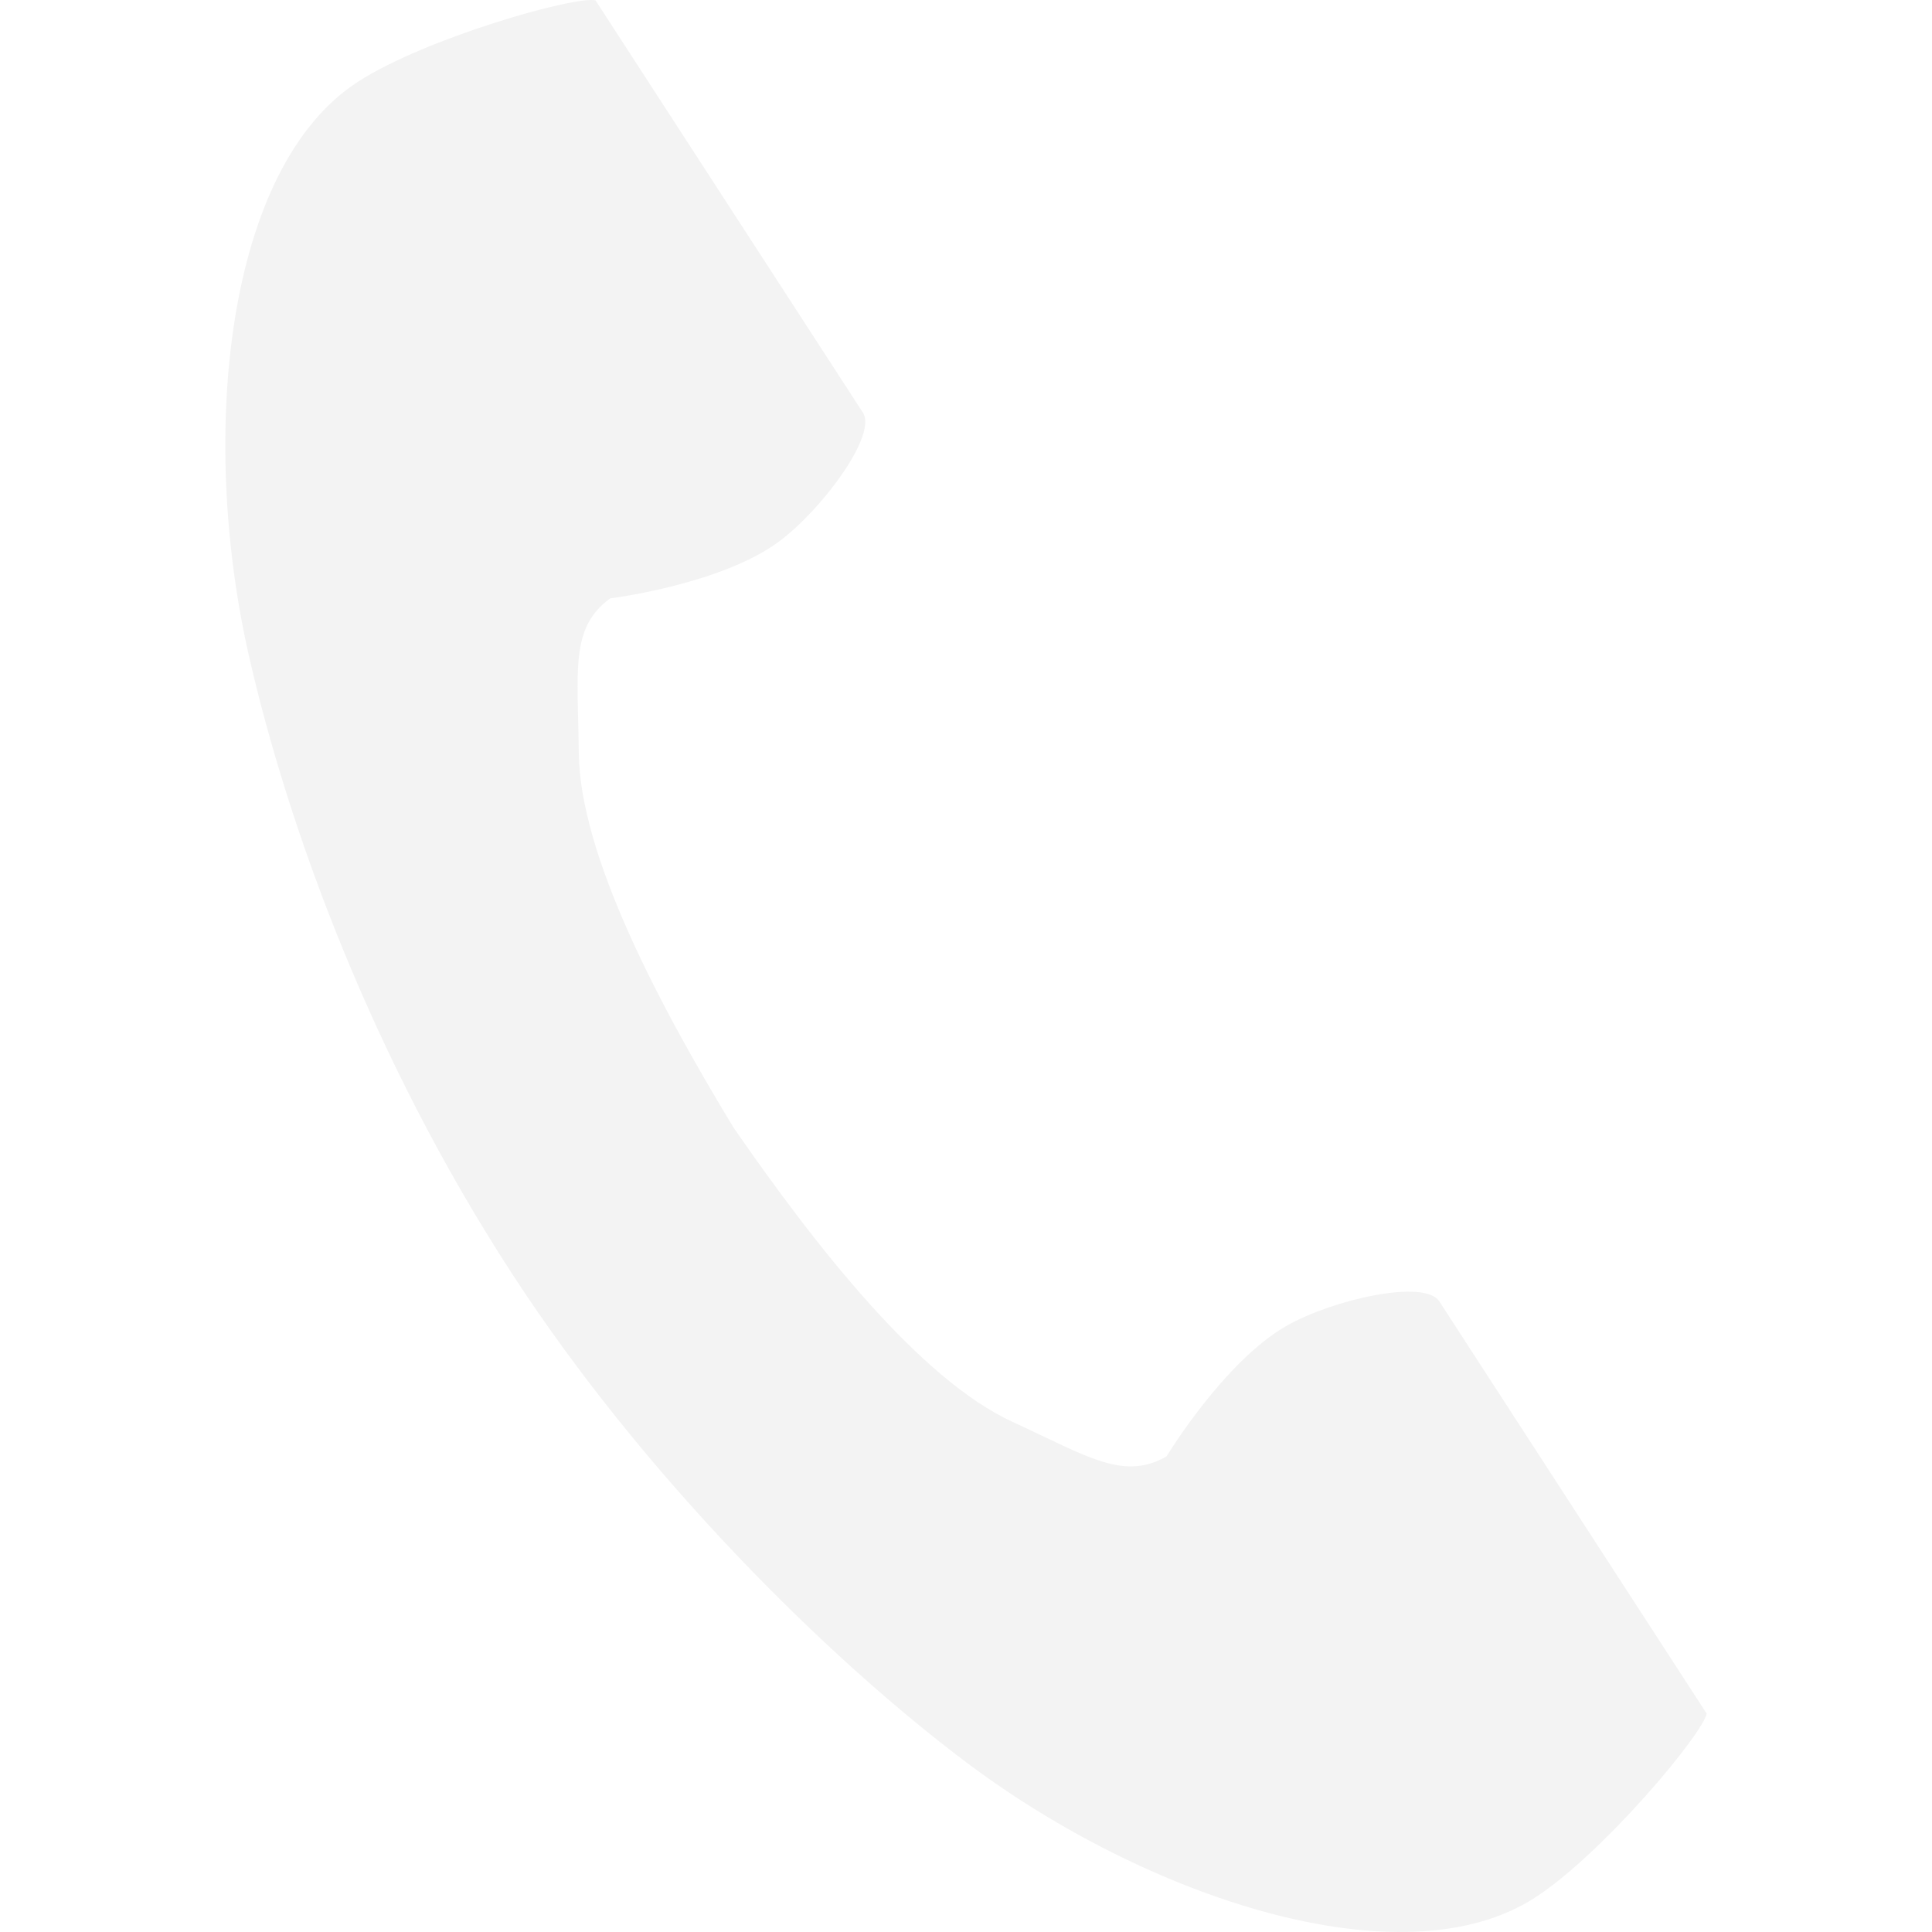
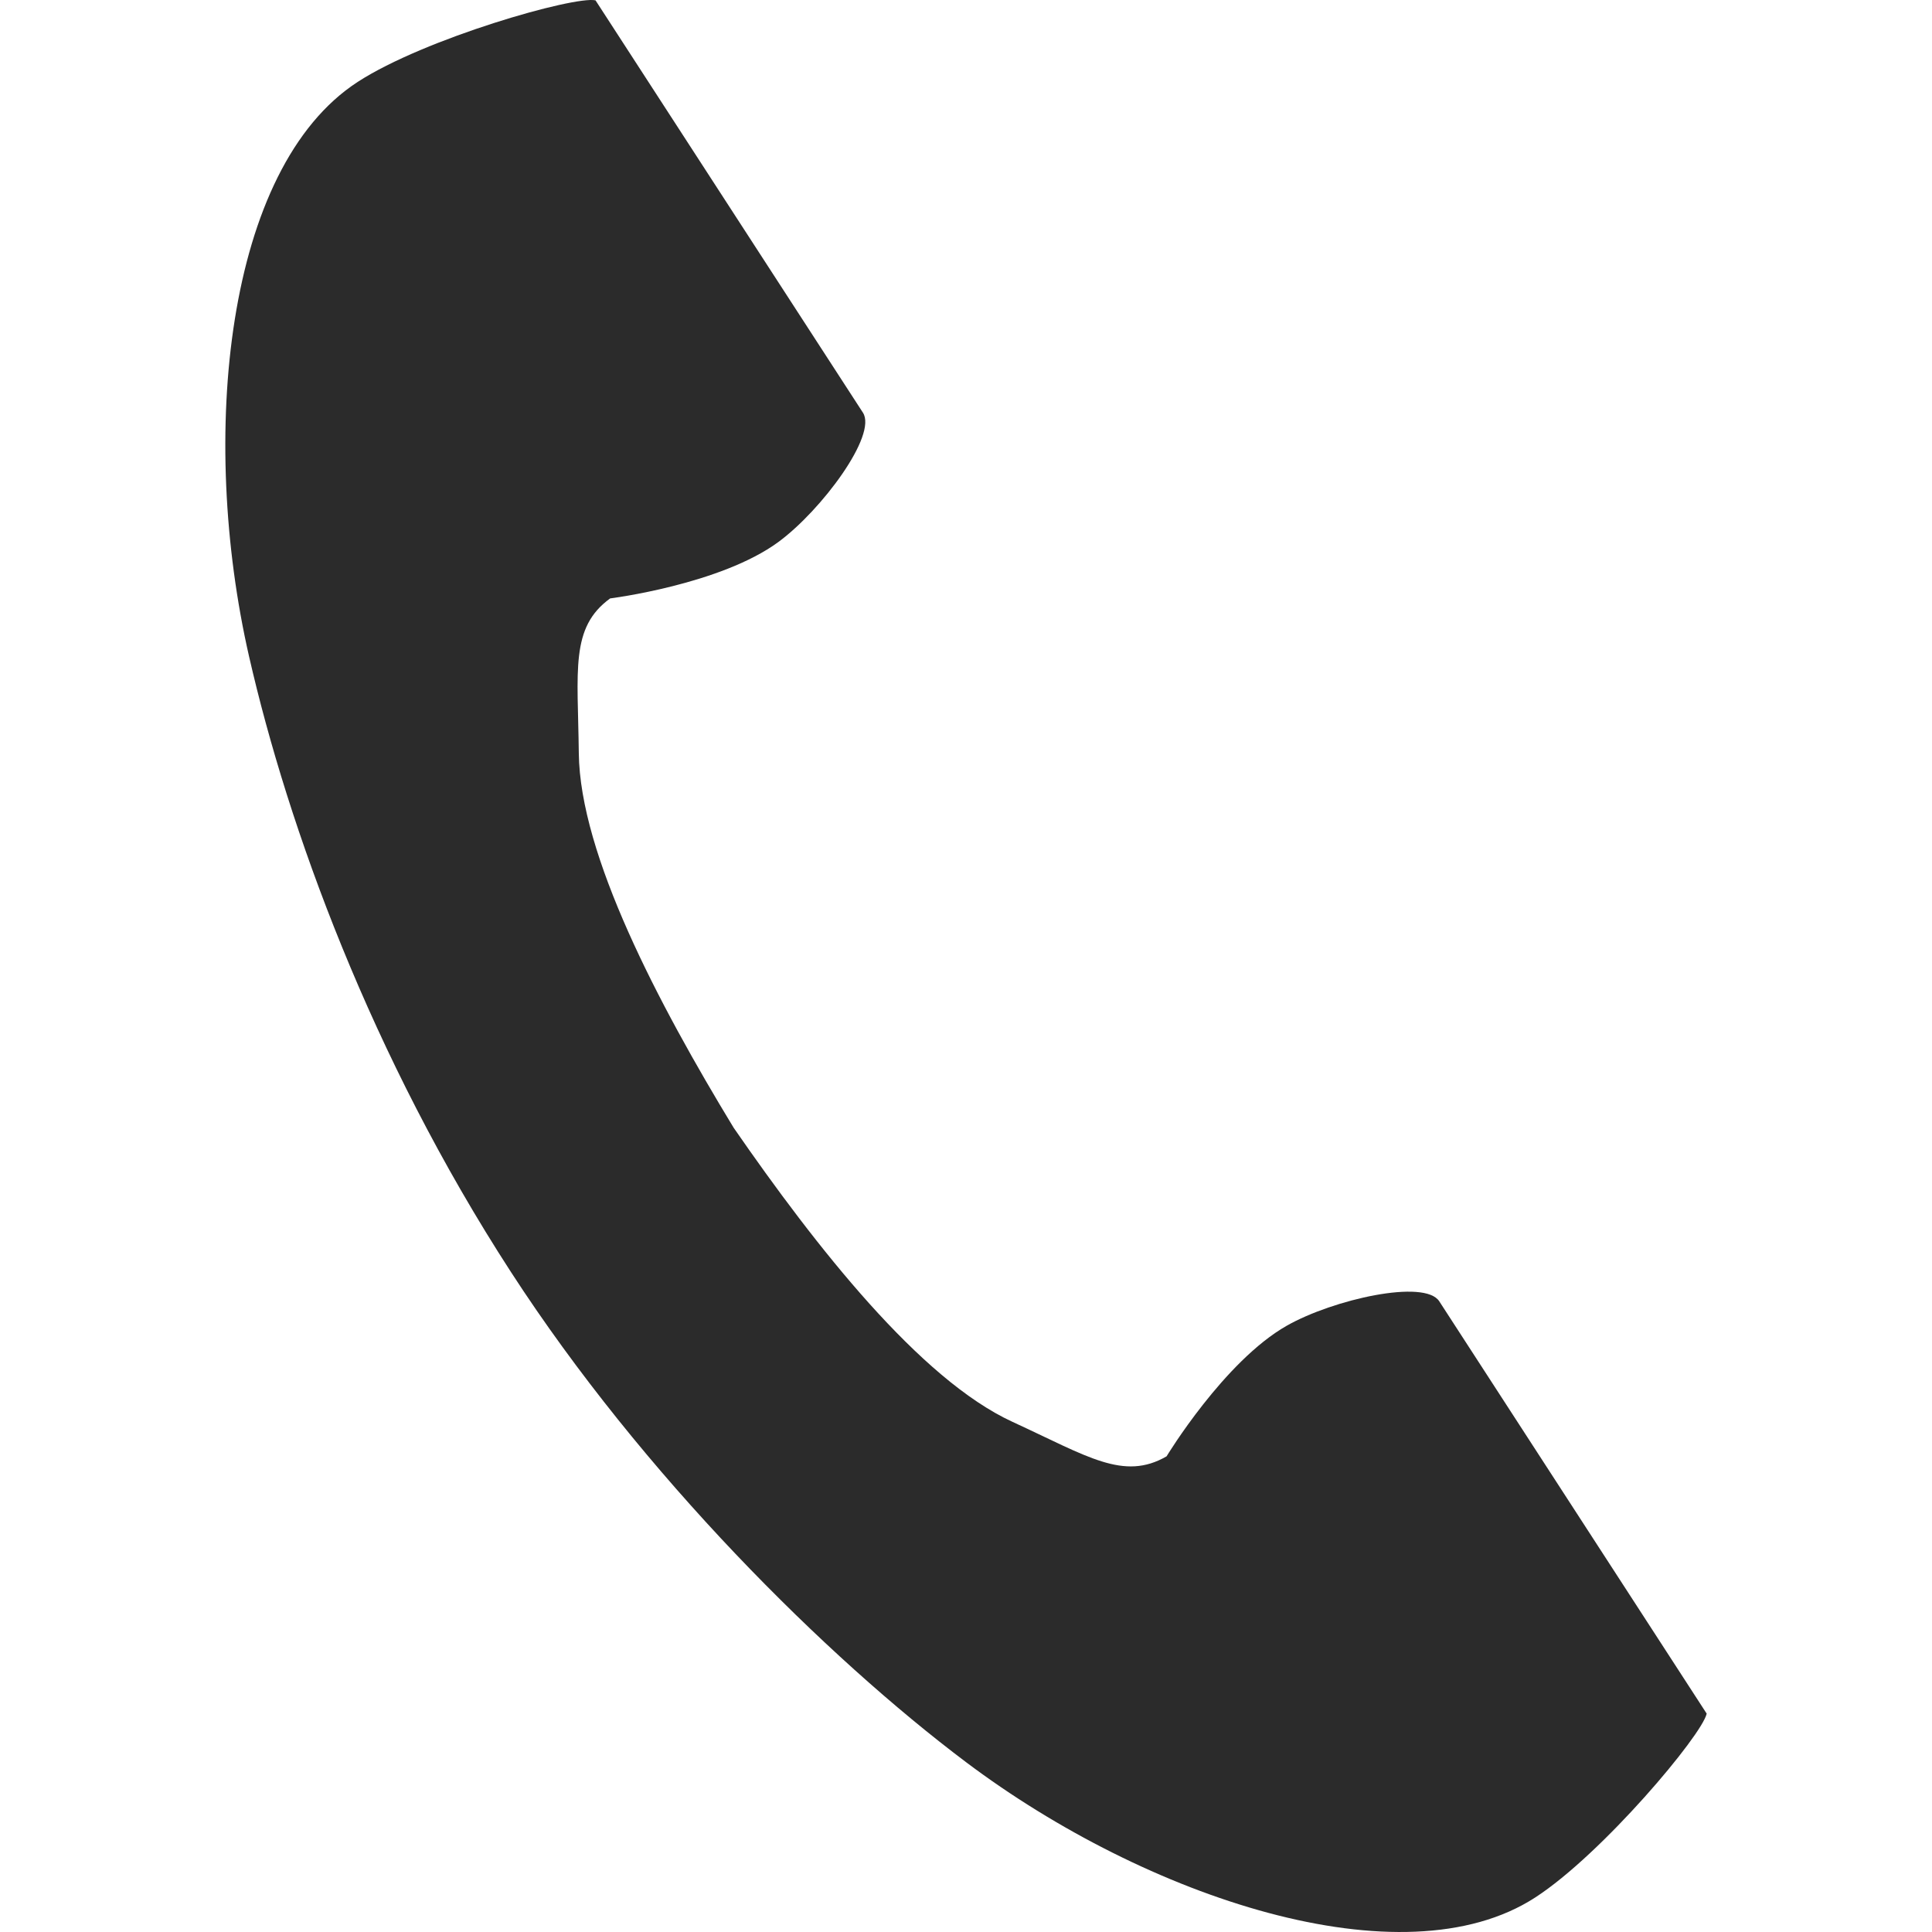
<svg xmlns="http://www.w3.org/2000/svg" viewBox="0 0 512 512">
-   <path class="st0" d="M94.811,21.696c-35.18,22.816-42.091,94.135-28.809,152.262c10.344,45.266,32.336,105.987,69.42,163.165   c34.886,53.79,83.557,102.022,120.669,129.928c47.657,35.832,115.594,58.608,150.774,35.792   c17.789-11.537,44.218-43.058,45.424-48.714c0,0-15.498-23.896-18.899-29.14l-51.972-80.135   c-3.862-5.955-28.082-0.512-40.386,6.457c-16.597,9.404-31.882,34.636-31.882,34.636c-11.38,6.575-20.912,0.024-40.828-9.142   c-24.477-11.262-51.997-46.254-73.9-77.947c-20.005-32.923-40.732-72.322-41.032-99.264c-0.247-21.922-2.341-33.296,8.304-41.006   c0,0,29.272-3.666,44.627-14.984c11.381-8.392,26.228-28.286,22.366-34.242l-51.972-80.134c-3.401-5.244-18.899-29.14-18.899-29.14   C152.159-1.117,112.6,10.159,94.811,21.696z" style="fill: #f3f3f3;" />
+   <path class="st0" d="M94.811,21.696c-35.18,22.816-42.091,94.135-28.809,152.262c10.344,45.266,32.336,105.987,69.42,163.165   c34.886,53.79,83.557,102.022,120.669,129.928c47.657,35.832,115.594,58.608,150.774,35.792   c17.789-11.537,44.218-43.058,45.424-48.714c0,0-15.498-23.896-18.899-29.14l-51.972-80.135   c-3.862-5.955-28.082-0.512-40.386,6.457c-16.597,9.404-31.882,34.636-31.882,34.636c-11.38,6.575-20.912,0.024-40.828-9.142   c-24.477-11.262-51.997-46.254-73.9-77.947c-20.005-32.923-40.732-72.322-41.032-99.264c-0.247-21.922-2.341-33.296,8.304-41.006   c0,0,29.272-3.666,44.627-14.984c11.381-8.392,26.228-28.286,22.366-34.242l-51.972-80.134c-3.401-5.244-18.899-29.14-18.899-29.14   C152.159-1.117,112.6,10.159,94.811,21.696z" style="fill: #2b2b2b;" />
</svg>
